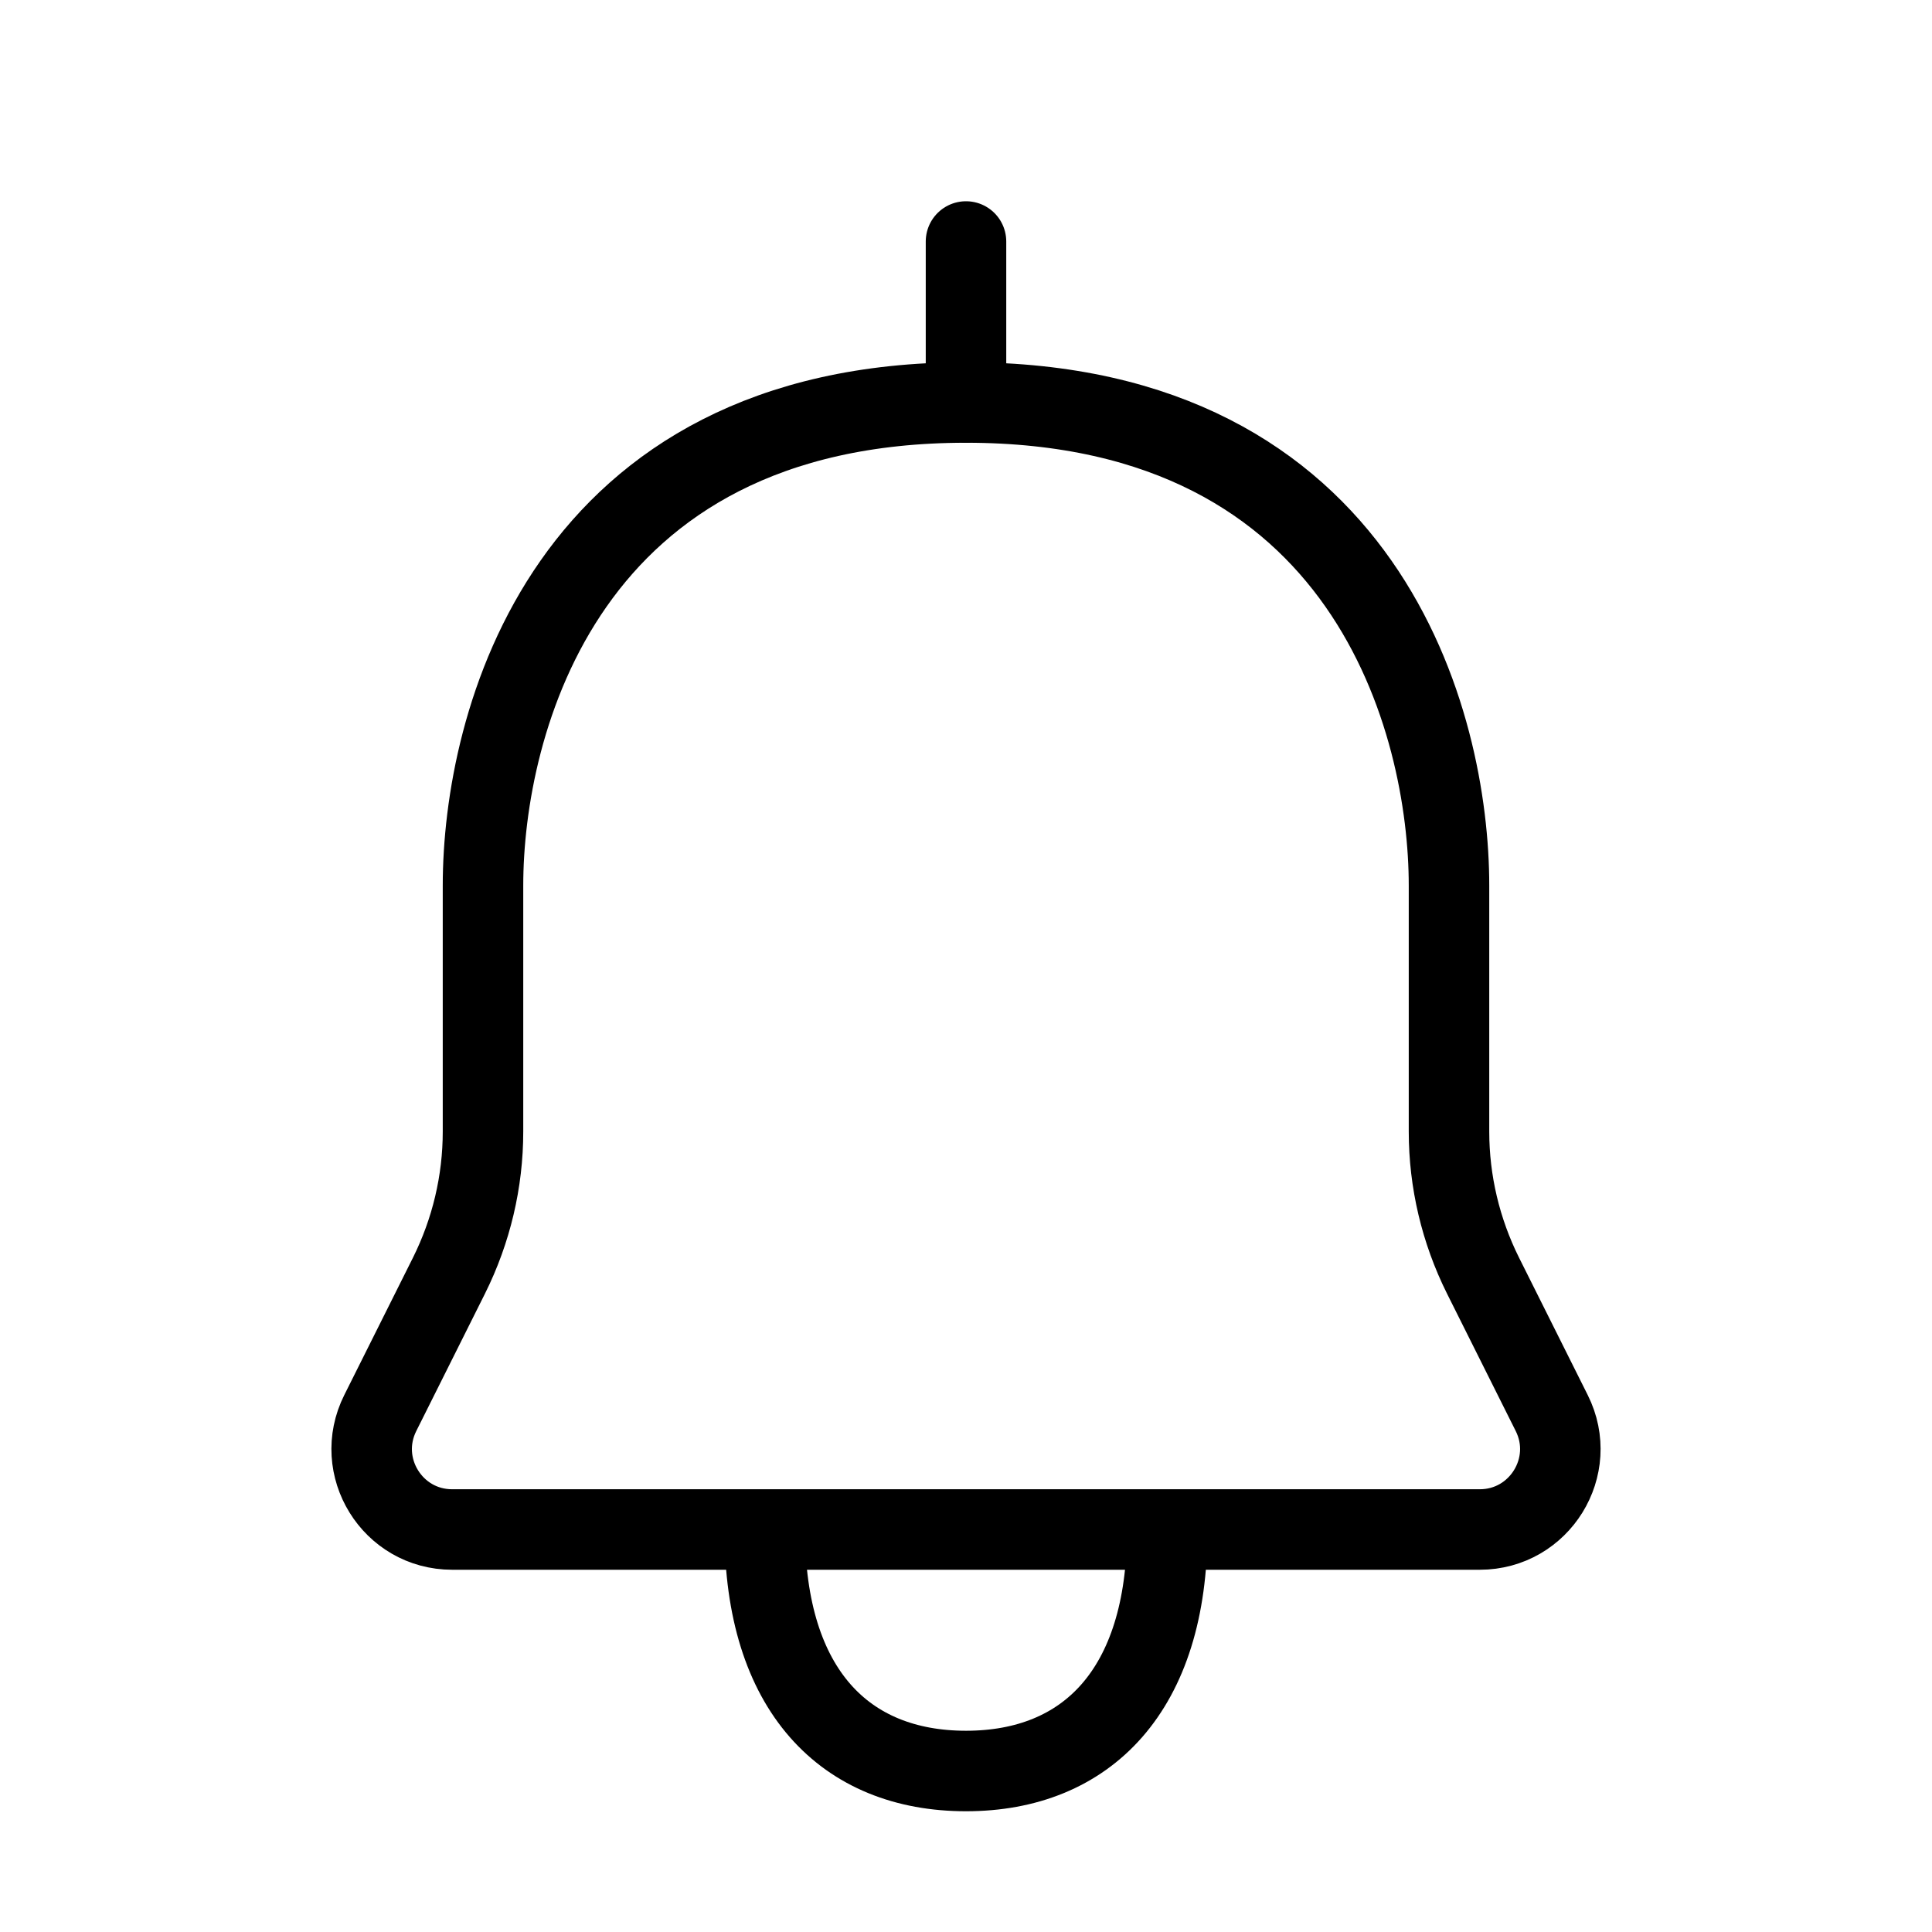
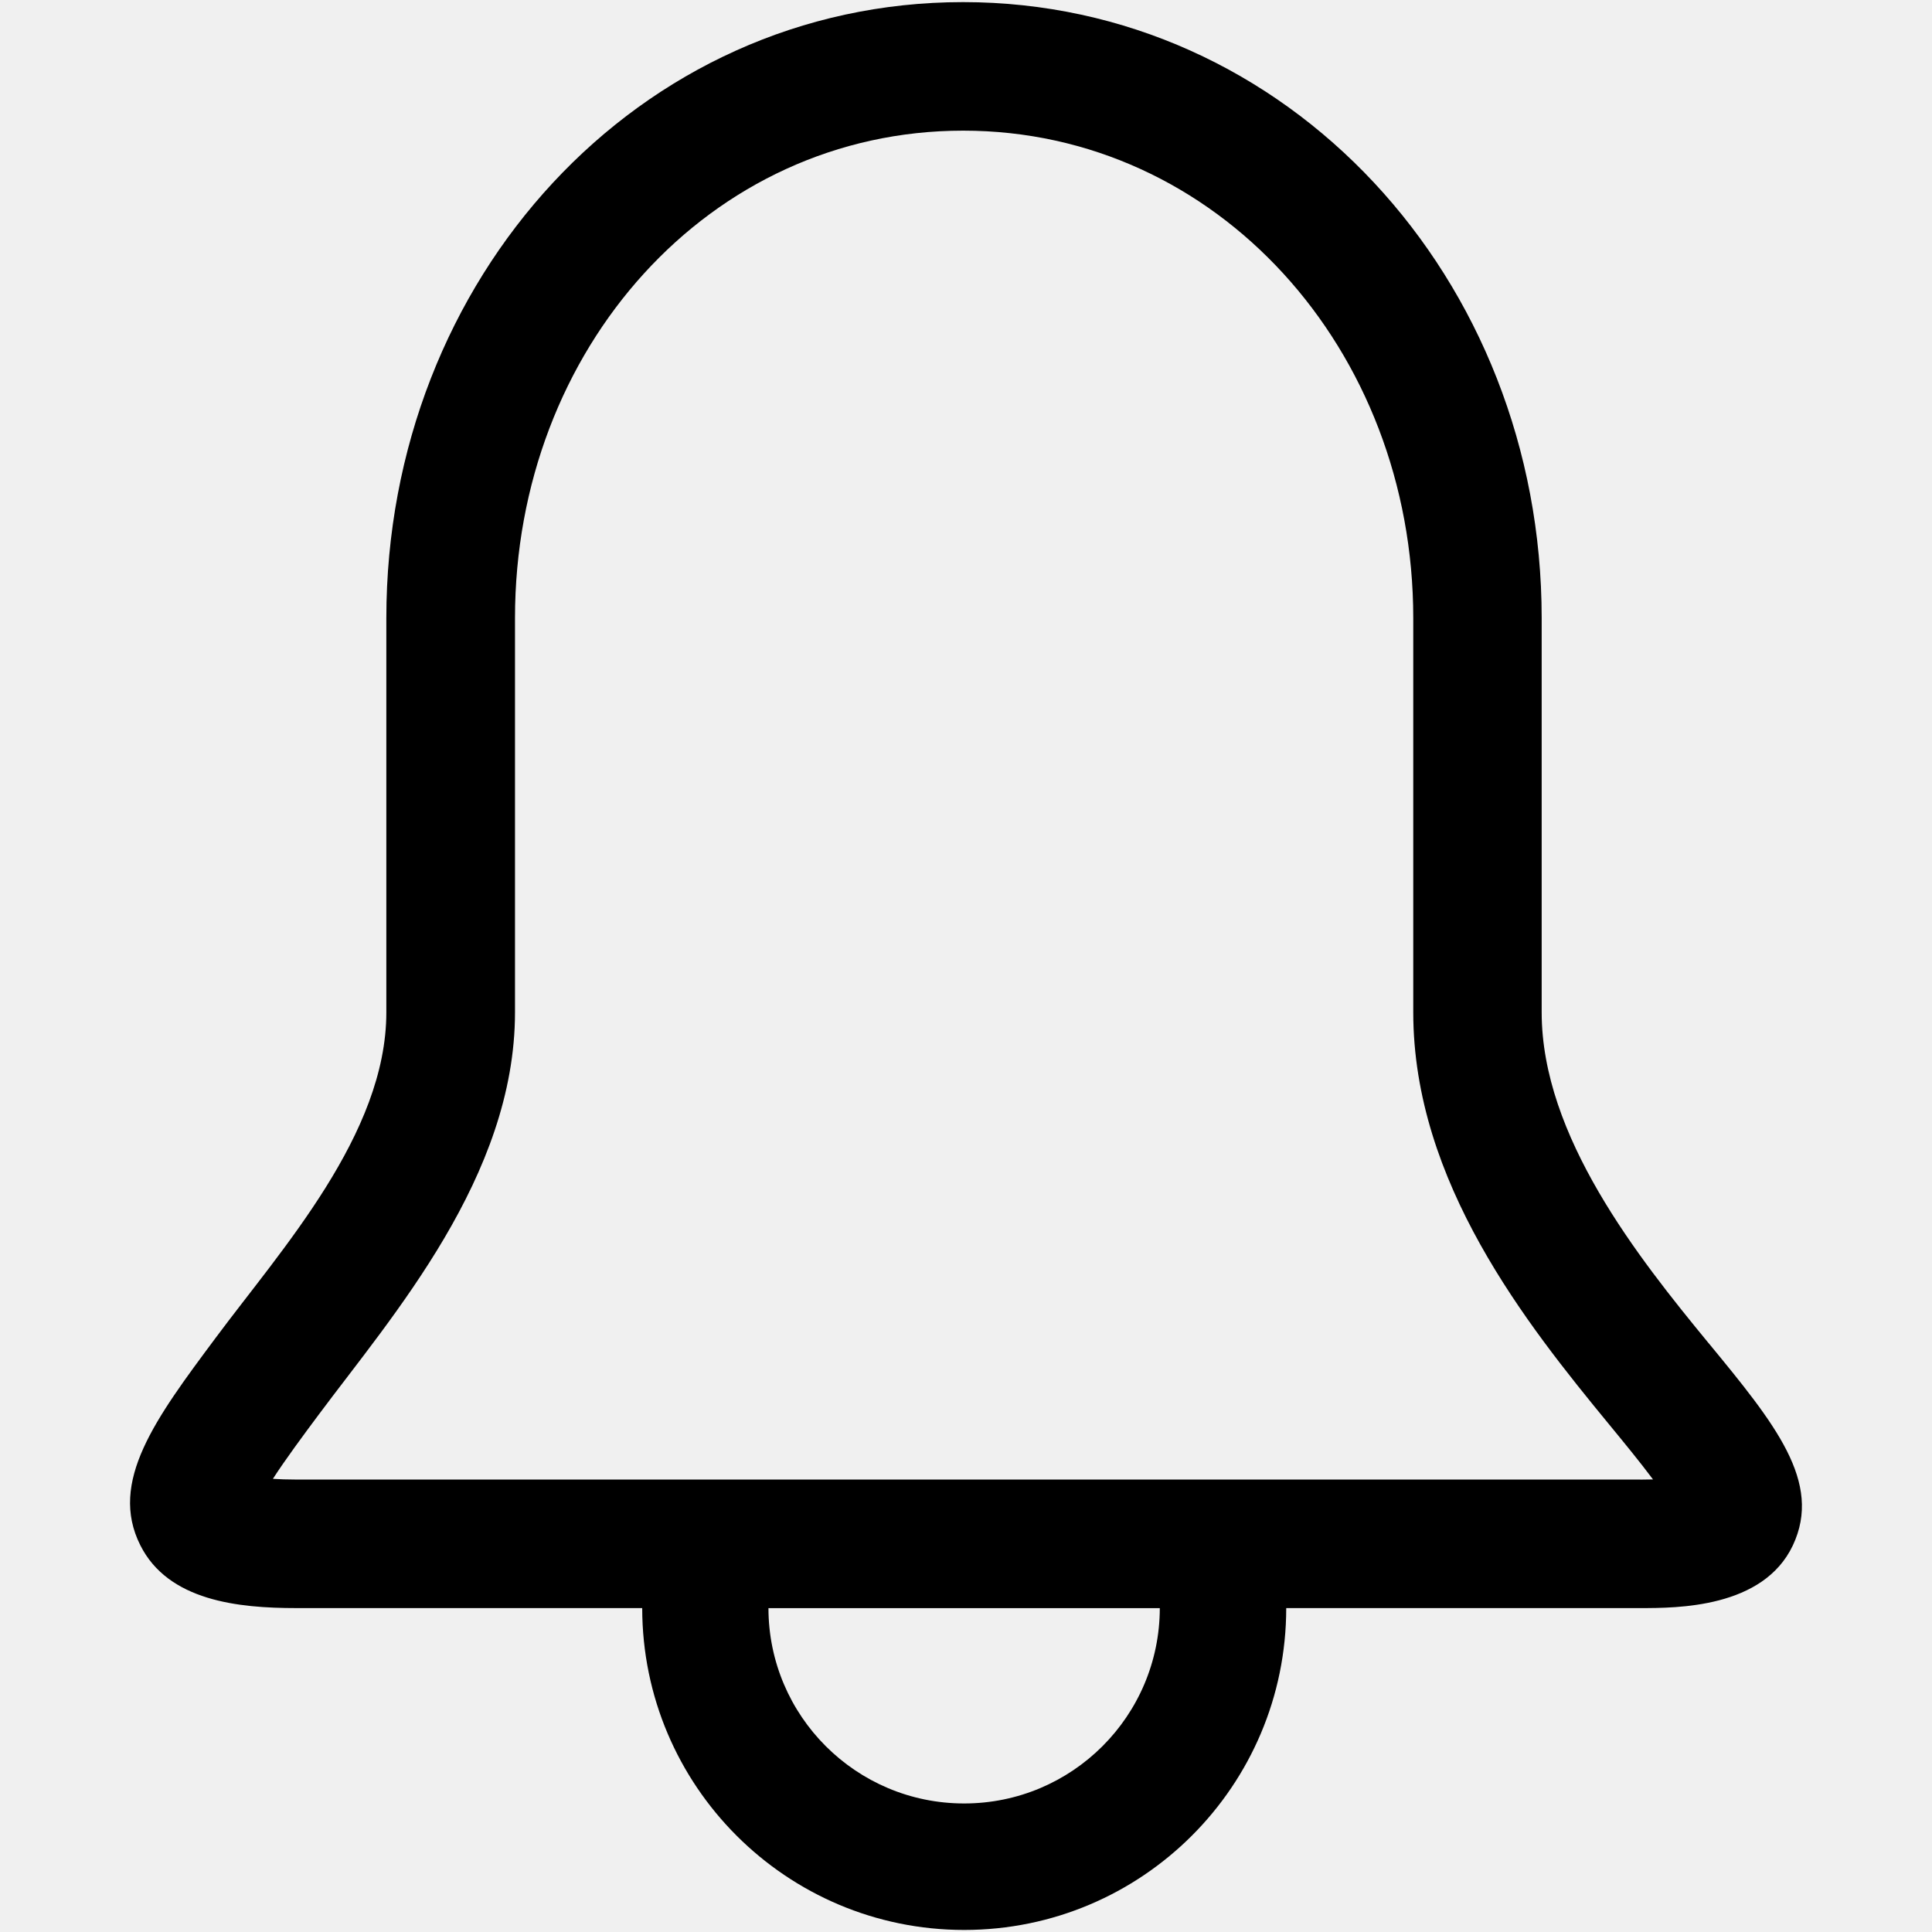
- <svg xmlns="http://www.w3.org/2000/svg" viewBox="0 0 24 24" fill="none">
+ <svg xmlns="http://www.w3.org/2000/svg" fill="#000000" viewBox="0 0 32 32" version="1.1" stroke="#000000" stroke-width="0">
  <g id="SVGRepo_bgCarrier" stroke-width="0" />
  <g id="SVGRepo_tracerCarrier" stroke-linecap="round" stroke-linejoin="round" />
  <g id="SVGRepo_iconCarrier">
-     <g clip-path="url(#clip0_15_159)">
-       <rect width="24" height="24" fill="white" />
-       <path d="M9.5 19C8.896 19 7.012 19 5.617 19C4.874 19 4.391 18.218 4.724 17.553L5.578 15.845C5.855 15.289 6 14.677 6 14.056C6 13.287 6 12.143 6 11C6 9 7 5 12 5C17 5 18 9 18 11C18 12.143 18 13.287 18 14.056C18 14.677 18.145 15.289 18.422 15.845L19.276 17.553C19.609 18.218 19.125 19 18.382 19H14.5M9.5 19C9.5 21 10.5 22 12 22C13.5 22 14.5 21 14.5 19M9.5 19C11.062 19 14.5 19 14.5 19" stroke="#000000" stroke-linejoin="round" />
-       <path d="M12 5V3" stroke="#000000" stroke-linecap="round" stroke-linejoin="round" />
-     </g>
-     <defs>
-       <clipPath id="clip0_15_159">
-         <rect width="24" height="24" fill="white" />
-       </clipPath>
-     </defs>
+     <path d="M28.3 22.247c-1.167-1.419-2.765-3.429-2.765-5.48v-6.53c0-5.625-4.207-10.202-9.584-10.202-5.378 0-9.552 4.577-9.552 10.202v6.53c0 2.016-1.734 3.921-2.833 5.4-0.989 1.328-1.77 2.378-1.242 3.427 0.463 0.923 1.624 1.041 2.583 1.041h5.73c0.002 2.944 2.389 5.331 5.333 5.331s5.333-2.386 5.334-5.331h5.864c0.61 0 2.036 0 2.527-1.038 0.495-1.050-0.297-2.016-1.395-3.351zM15.969 29.871c-1.788 0-3.239-1.448-3.241-3.235h6.482c-0.003 1.787-1.452 3.235-3.241 3.235zM27.168 24.506h-22.262c-0.153 0-0.281-0.005-0.386-0.012 0.206-0.319 0.508-0.727 0.755-1.058 1.218-1.637 3.255-3.949 3.255-6.669v-6.53c0-4.452 3.22-8.073 7.423-8.073s7.455 3.622 7.455 8.073v6.53c0 2.813 1.878 5.164 3.249 6.832 0.231 0.281 0.507 0.617 0.722 0.905-0.064 0.002-0.134 0.003-0.209 0.003z" />
  </g>
</svg>
